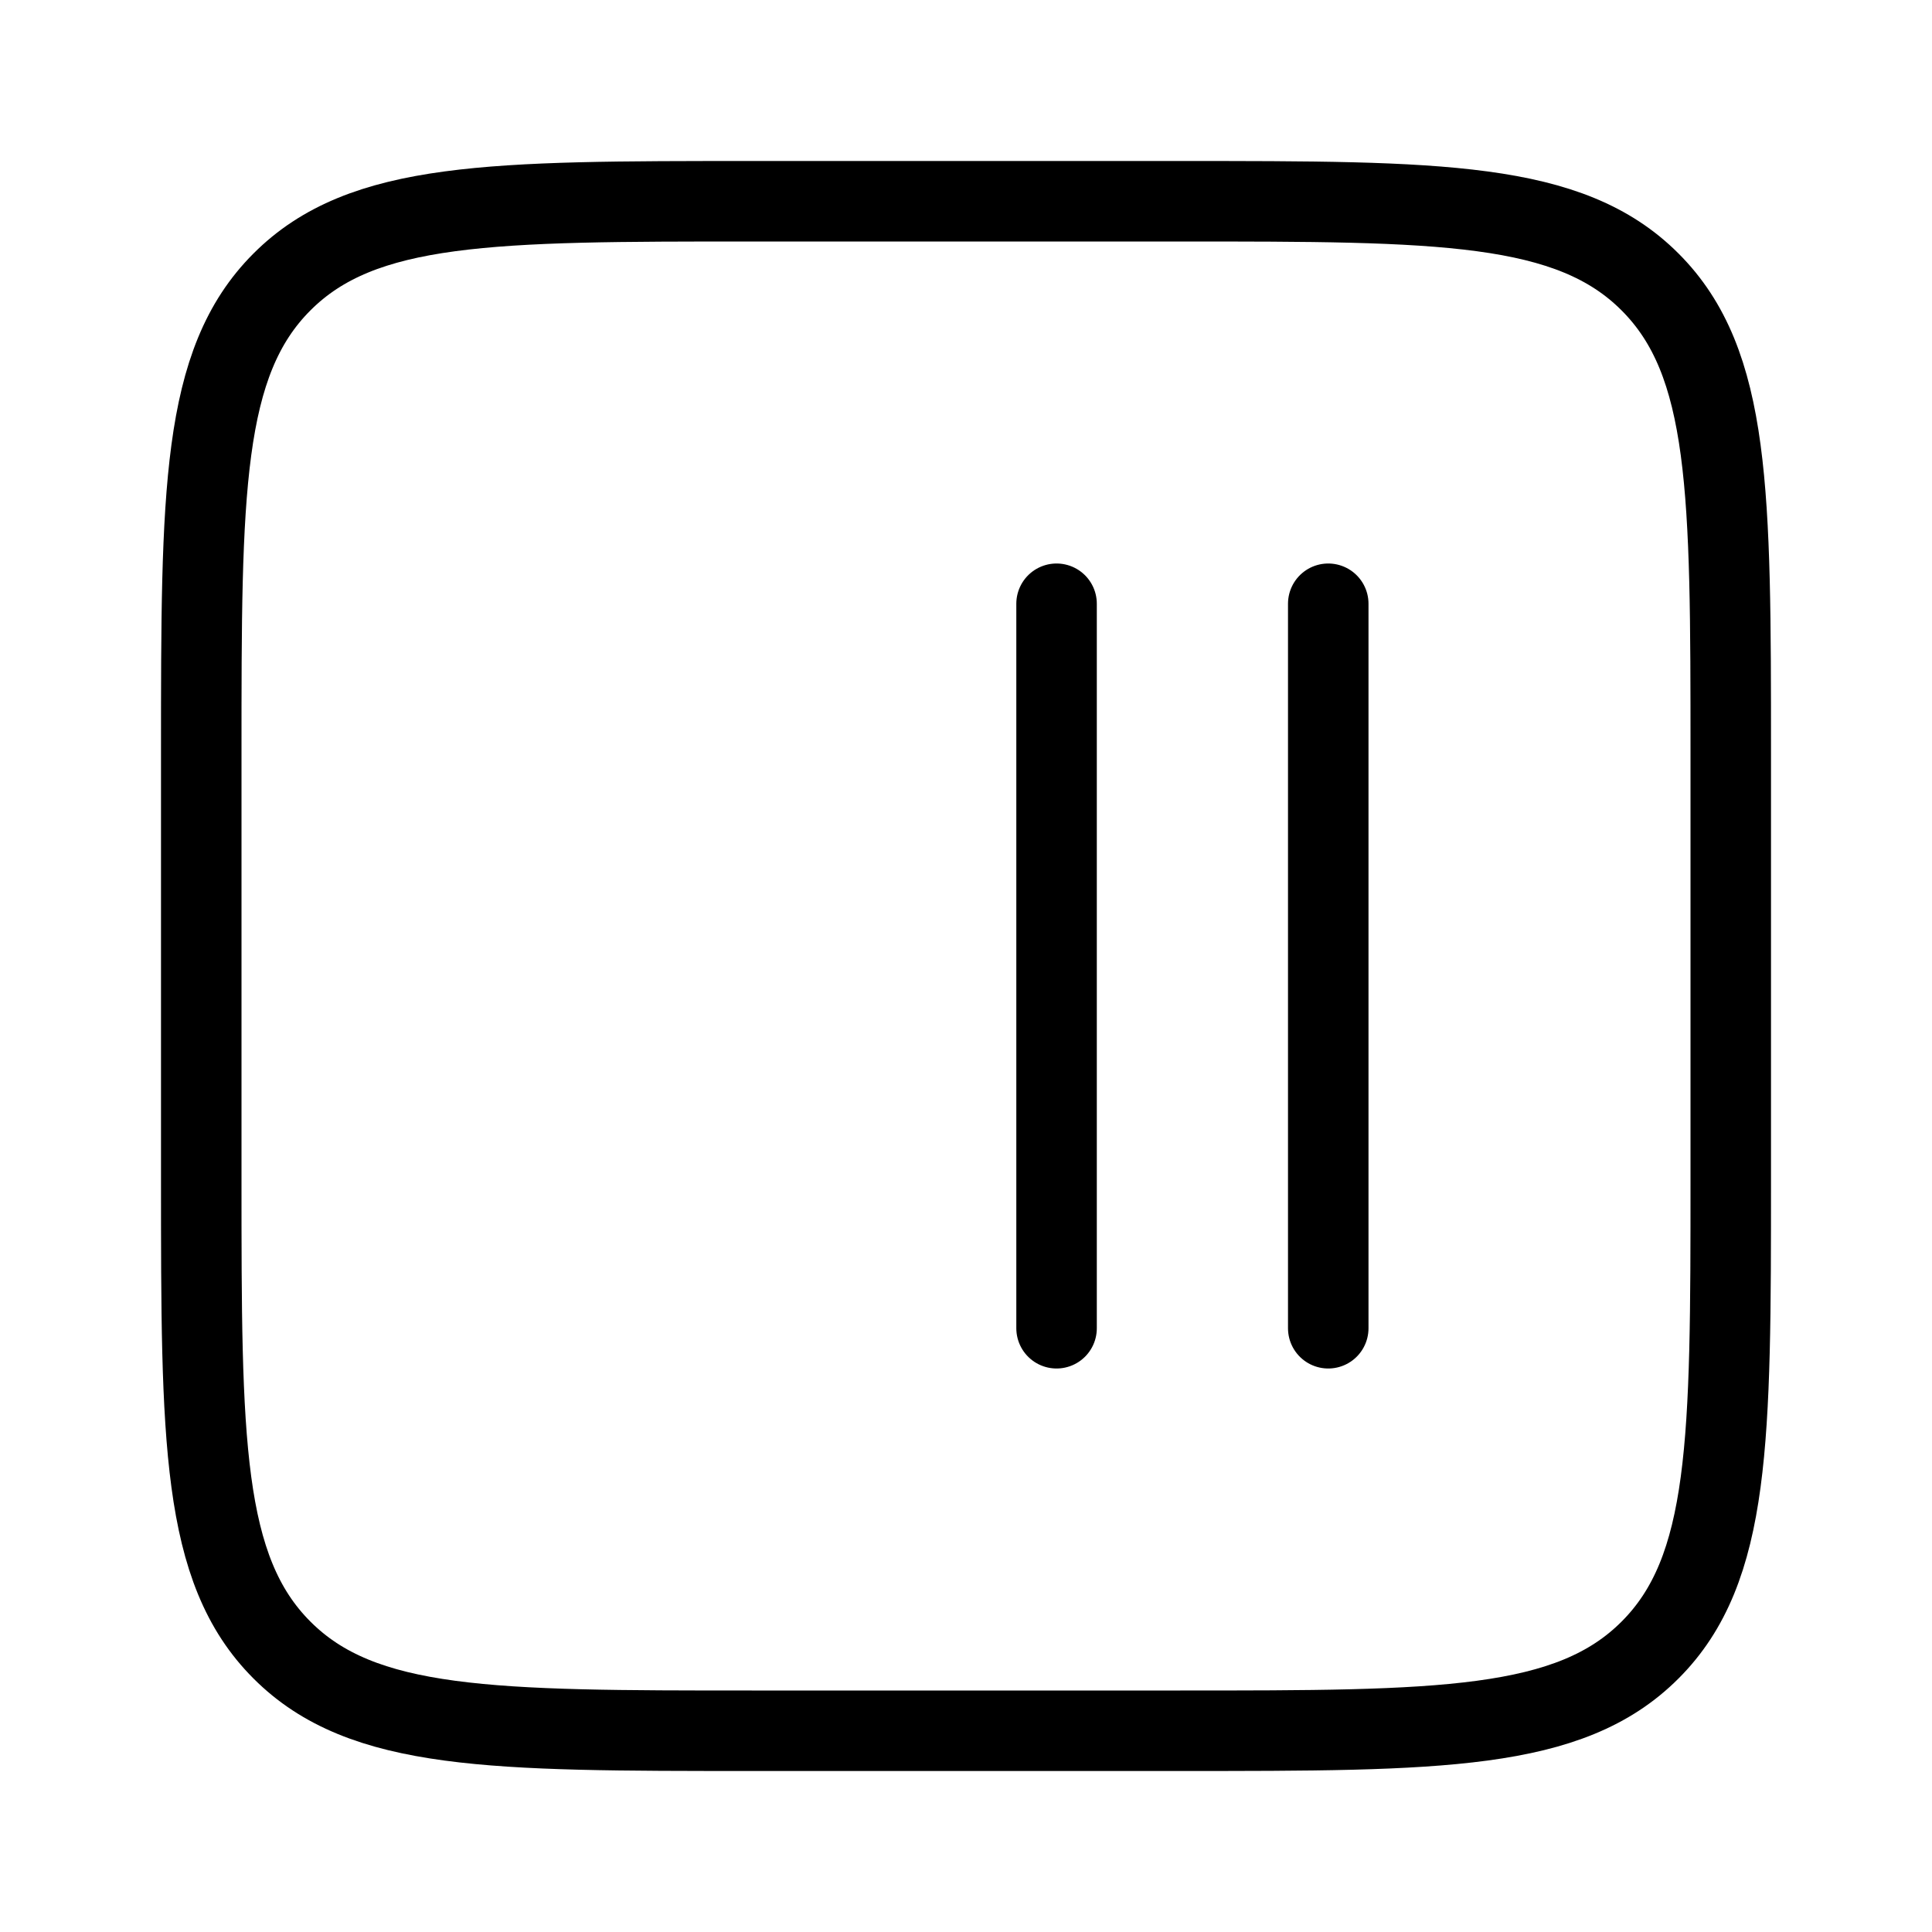
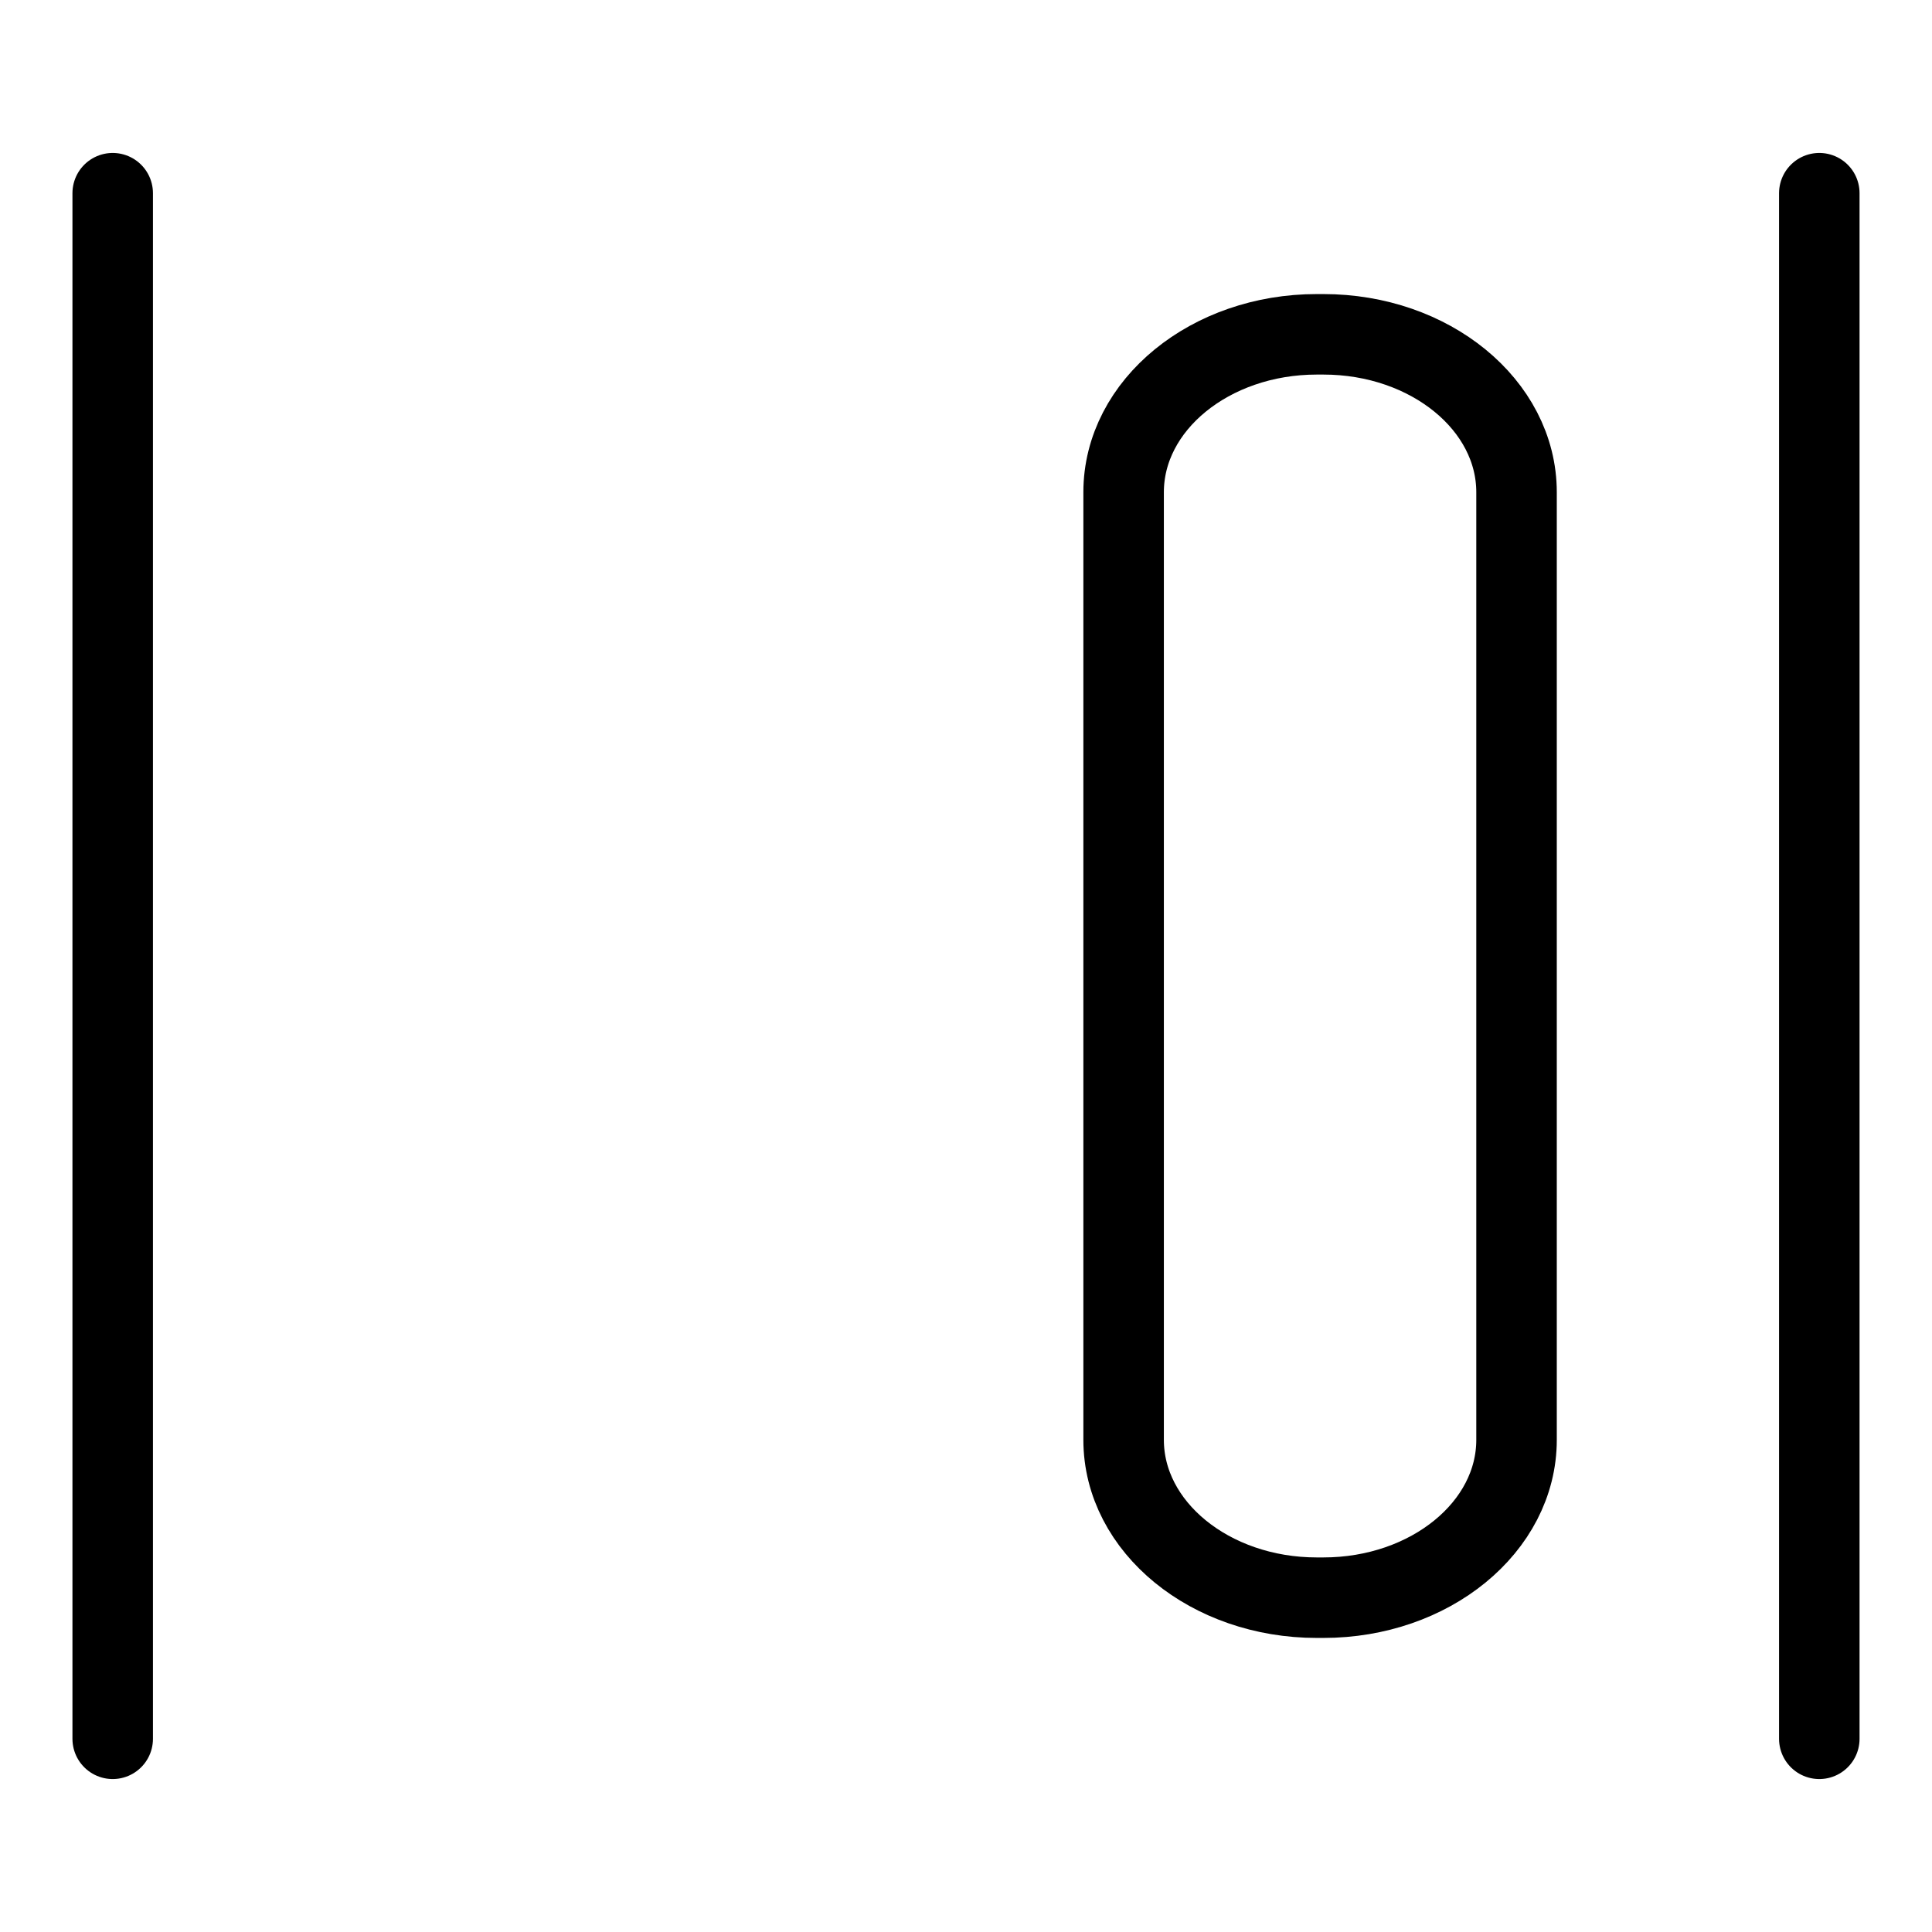
<svg xmlns="http://www.w3.org/2000/svg" width="24" height="24" viewBox="0 0 24 24" fill="none">
-   <path d="M21.5 14.653L21.5 9.347C21.5 6.119 21.5 4.505 20.498 3.503C19.497 2.5 17.885 2.5 14.661 2.5L9.339 2.5C6.115 2.5 4.503 2.5 3.502 3.503C2.5 4.505 2.5 6.119 2.5 9.347L2.5 14.653L2.5 14.653C2.5 17.881 2.5 19.495 3.502 20.497C4.503 21.5 6.115 21.5 9.339 21.5L14.661 21.5C17.885 21.5 19.497 21.5 20.498 20.497C21.5 19.495 21.5 17.881 21.5 14.653Z" stroke="currentColor" stroke-linecap="round" />
-   <path d="M16.5 16.5L16.5 7.5M13.125 16.5L13.125 7.5" stroke="currentColor" stroke-linecap="round" stroke-linejoin="round" />
+   <path d="M1.4 2.4L1.4 21.6" stroke="currentColor" stroke-linecap="round" stroke-linejoin="round" />
+   <path d="M16.439 4.153C17.765 4.153 18.839 5.031 18.839 6.115L18.839 17.886C18.839 18.969 17.765 19.847 16.439 19.847L16.358 19.847C15.033 19.847 13.958 18.969 13.958 17.886L13.958 6.115C13.958 5.031 15.033 4.153 16.358 4.153L16.439 4.153Z" stroke="currentColor" stroke-linecap="round" stroke-linejoin="round" />
+   <path d="M22.6 2.4L22.6 21.6" stroke="currentColor" stroke-linecap="round" stroke-linejoin="round" />
</svg>
